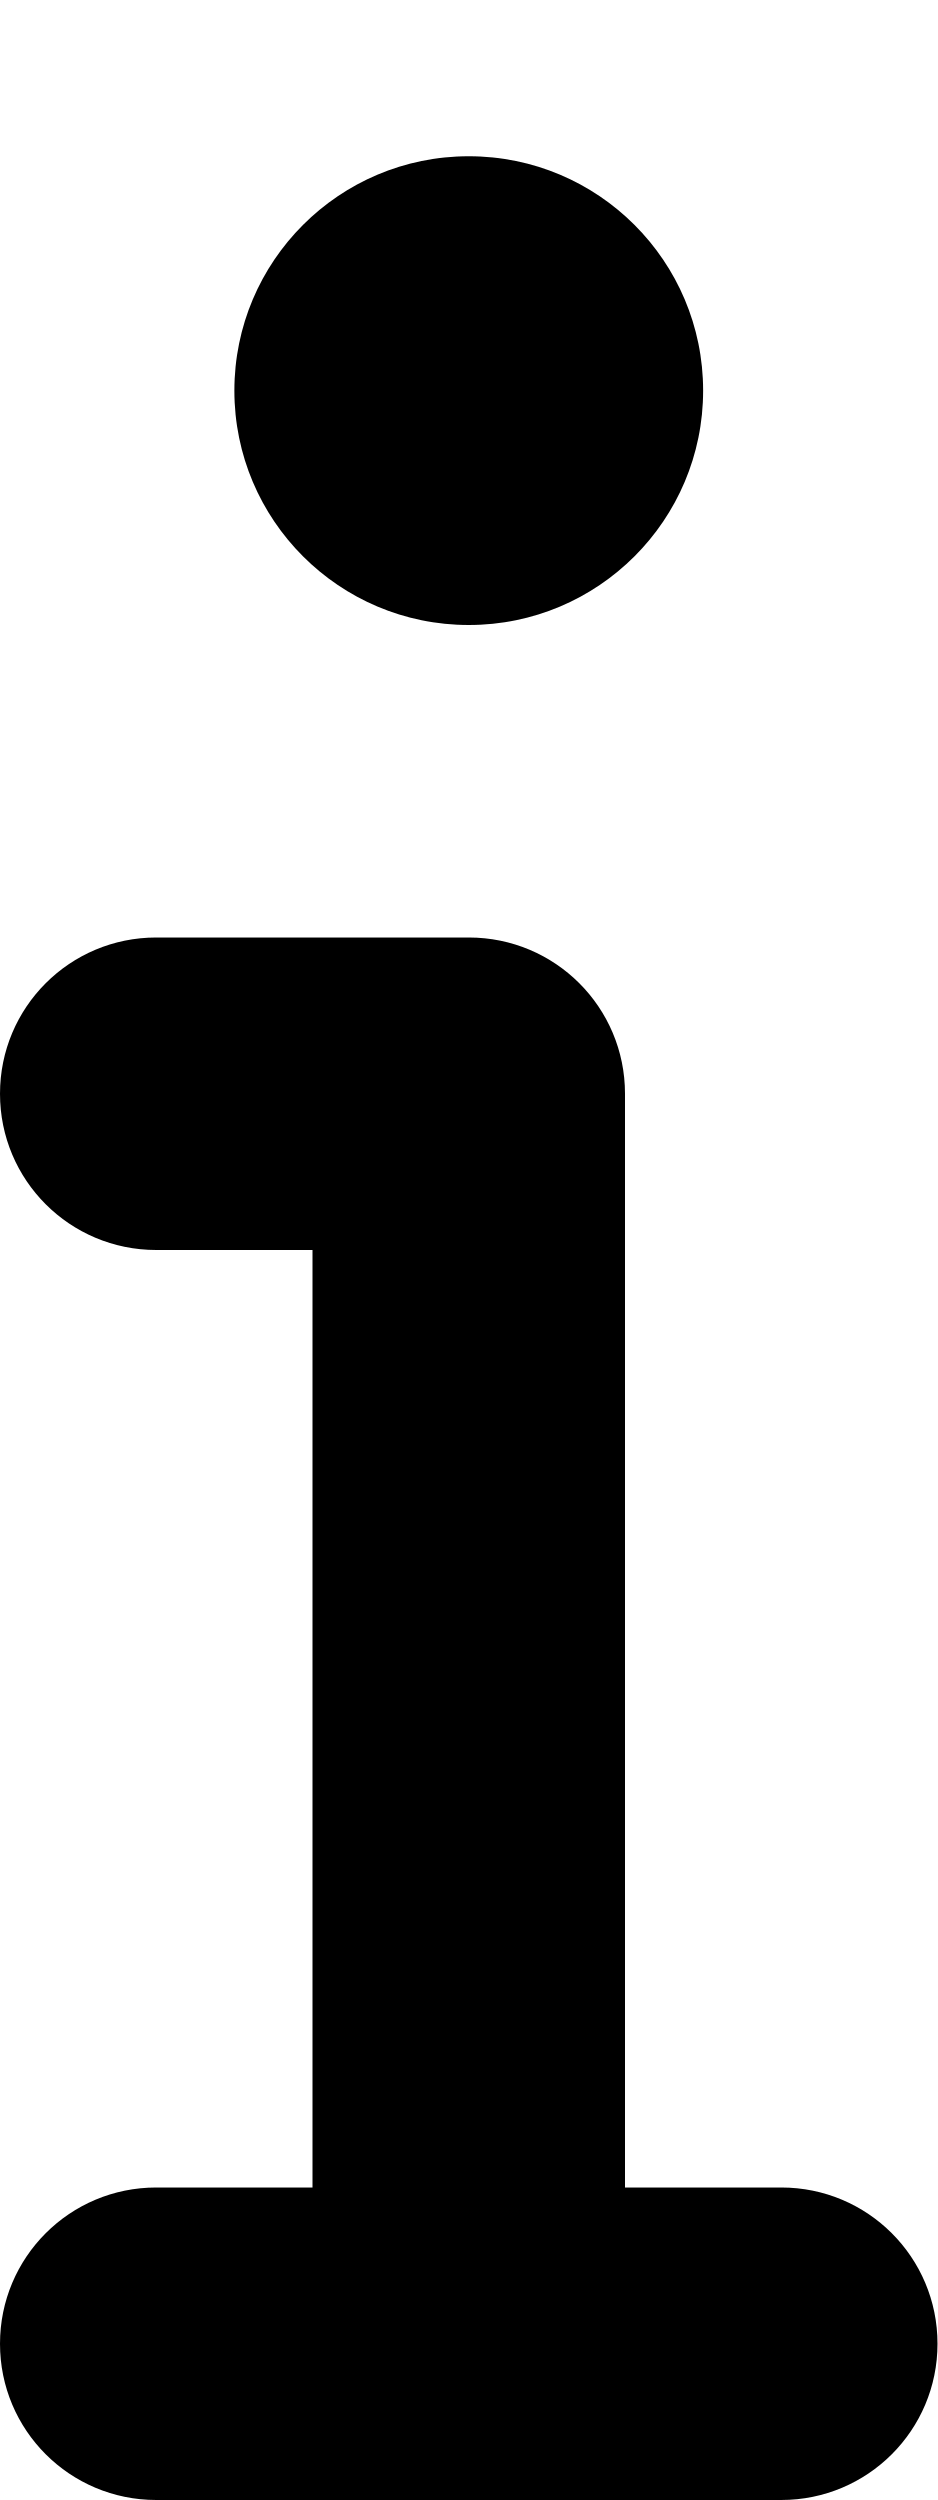
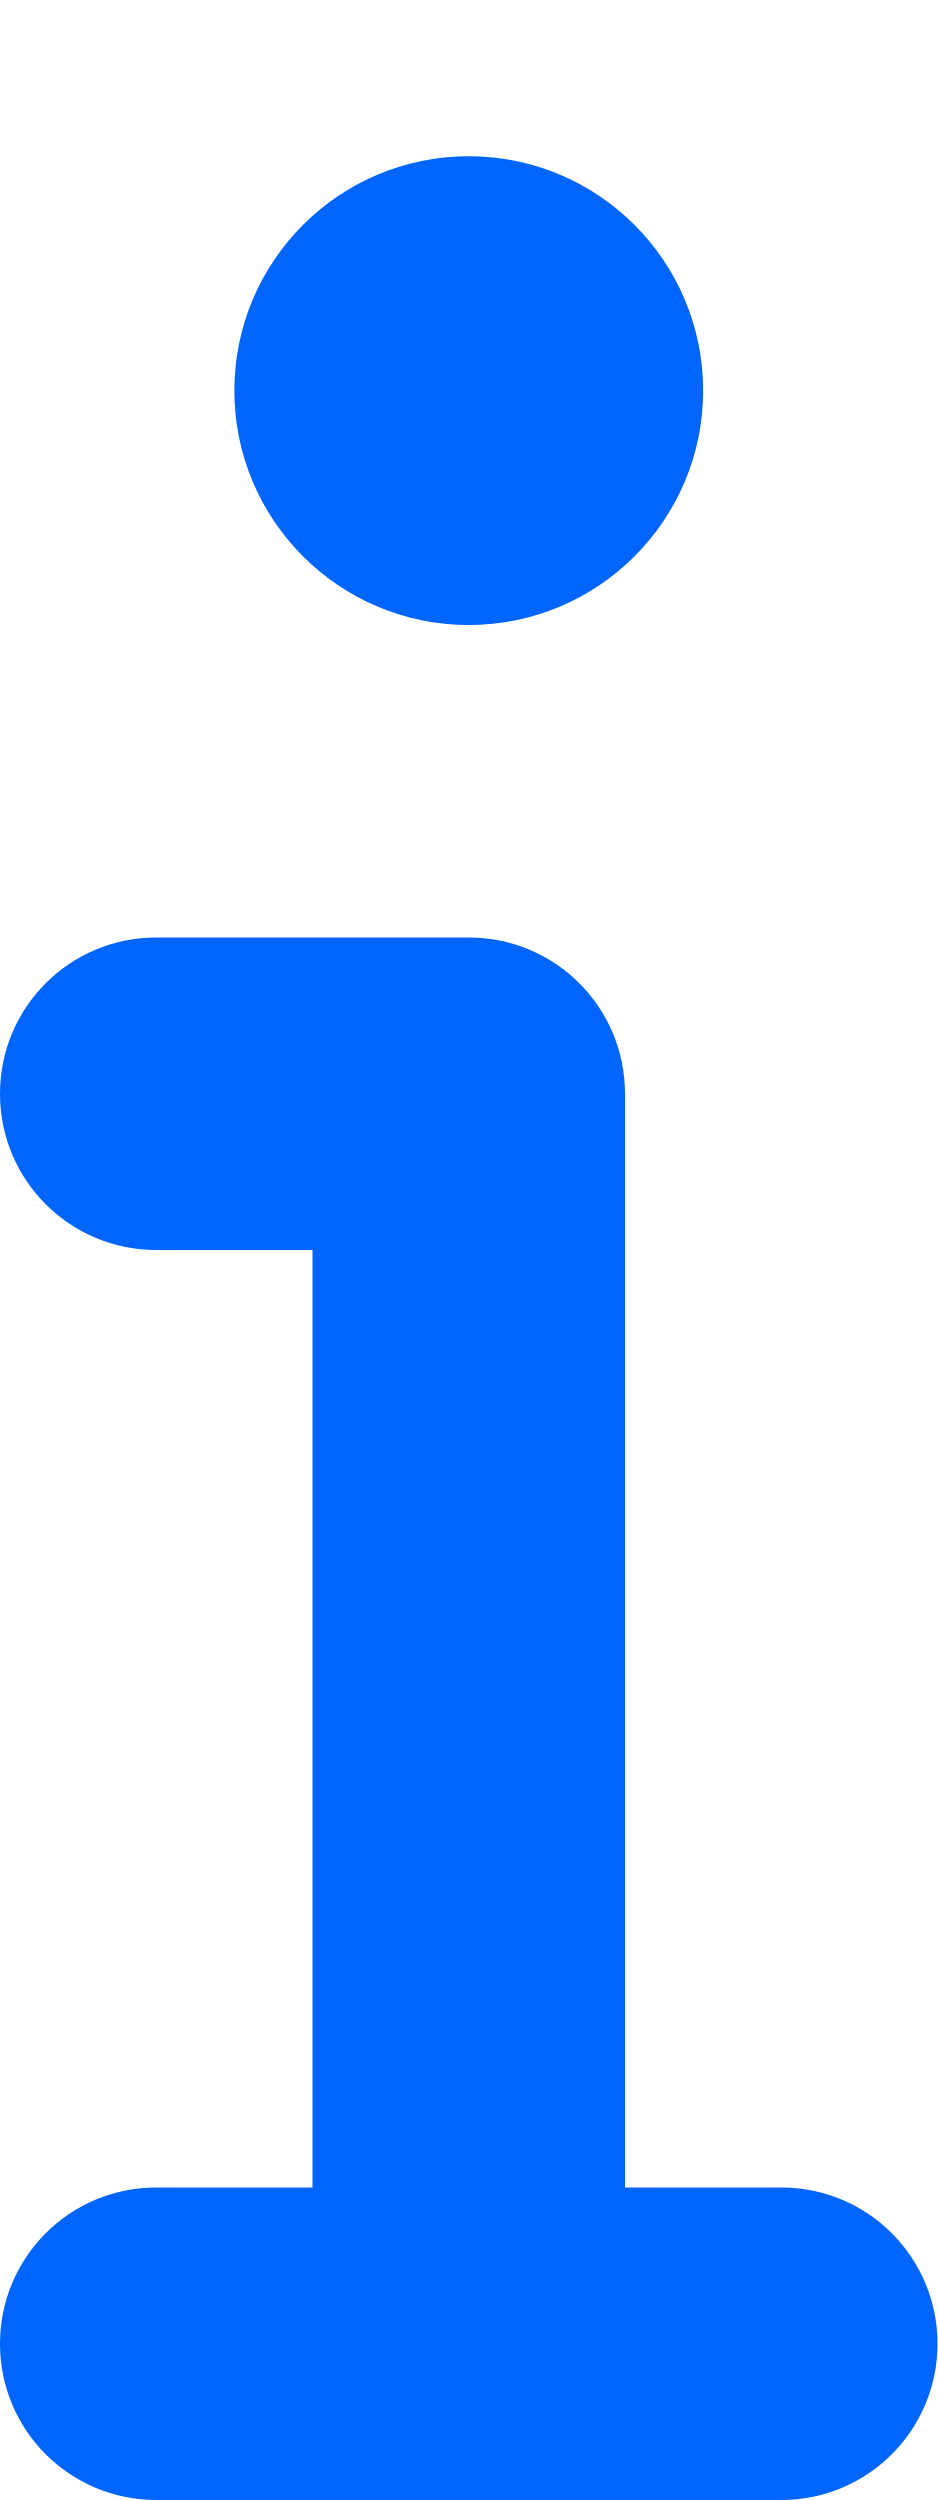
<svg xmlns="http://www.w3.org/2000/svg" viewBox="0 0 192 512">
-   <path d="M48 80a48 48 0 1 1 96 0A48 48 0 1 1 48 80zM0 224c0-17.7 14.3-32 32-32H96c17.7 0 32 14.3 32 32V448h32c17.7 0 32 14.3 32 32s-14.3 32-32 32H32c-17.7 0-32-14.3-32-32s14.3-32 32-32H64V256H32c-17.7 0-32-14.3-32-32z" />
+   <path fill="#0065FC" d="M48 80a48 48 0 1 1 96 0A48 48 0 1 1 48 80zM0 224c0-17.7 14.3-32 32-32H96c17.7 0 32 14.3 32 32V448h32c17.7 0 32 14.3 32 32s-14.3 32-32 32H32c-17.7 0-32-14.3-32-32s14.3-32 32-32H64V256H32c-17.7 0-32-14.3-32-32z" />
</svg>
